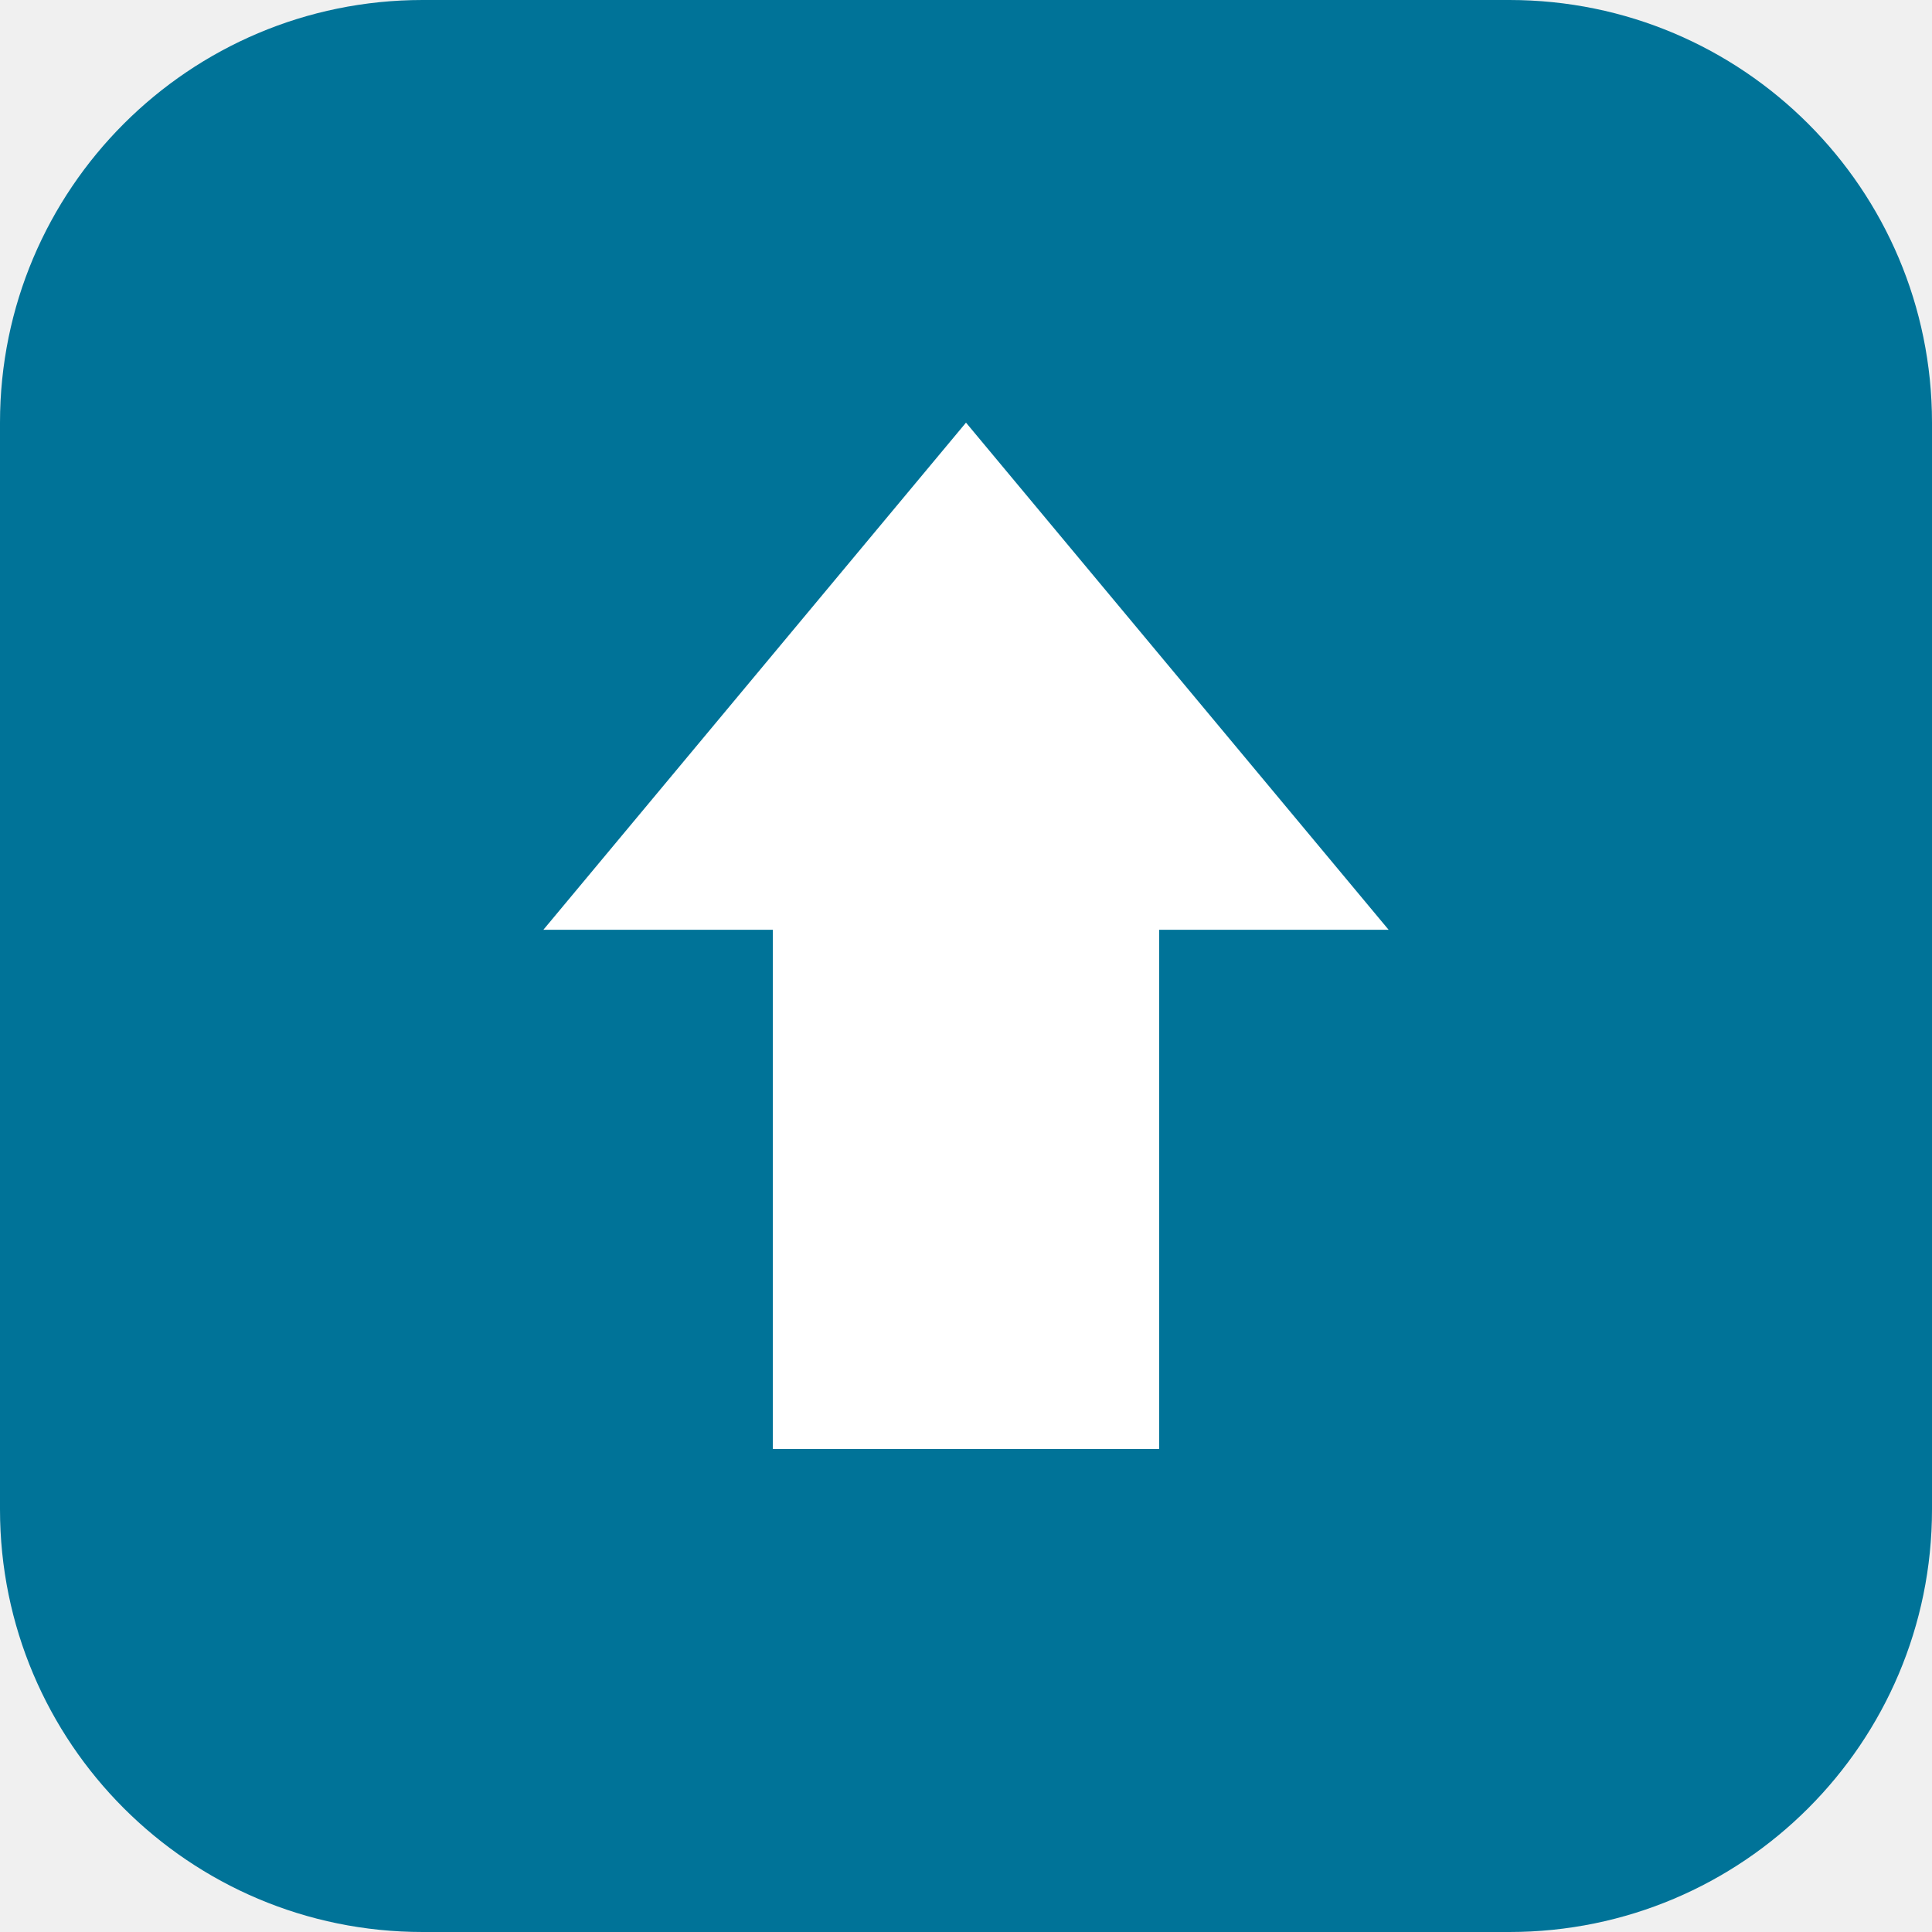
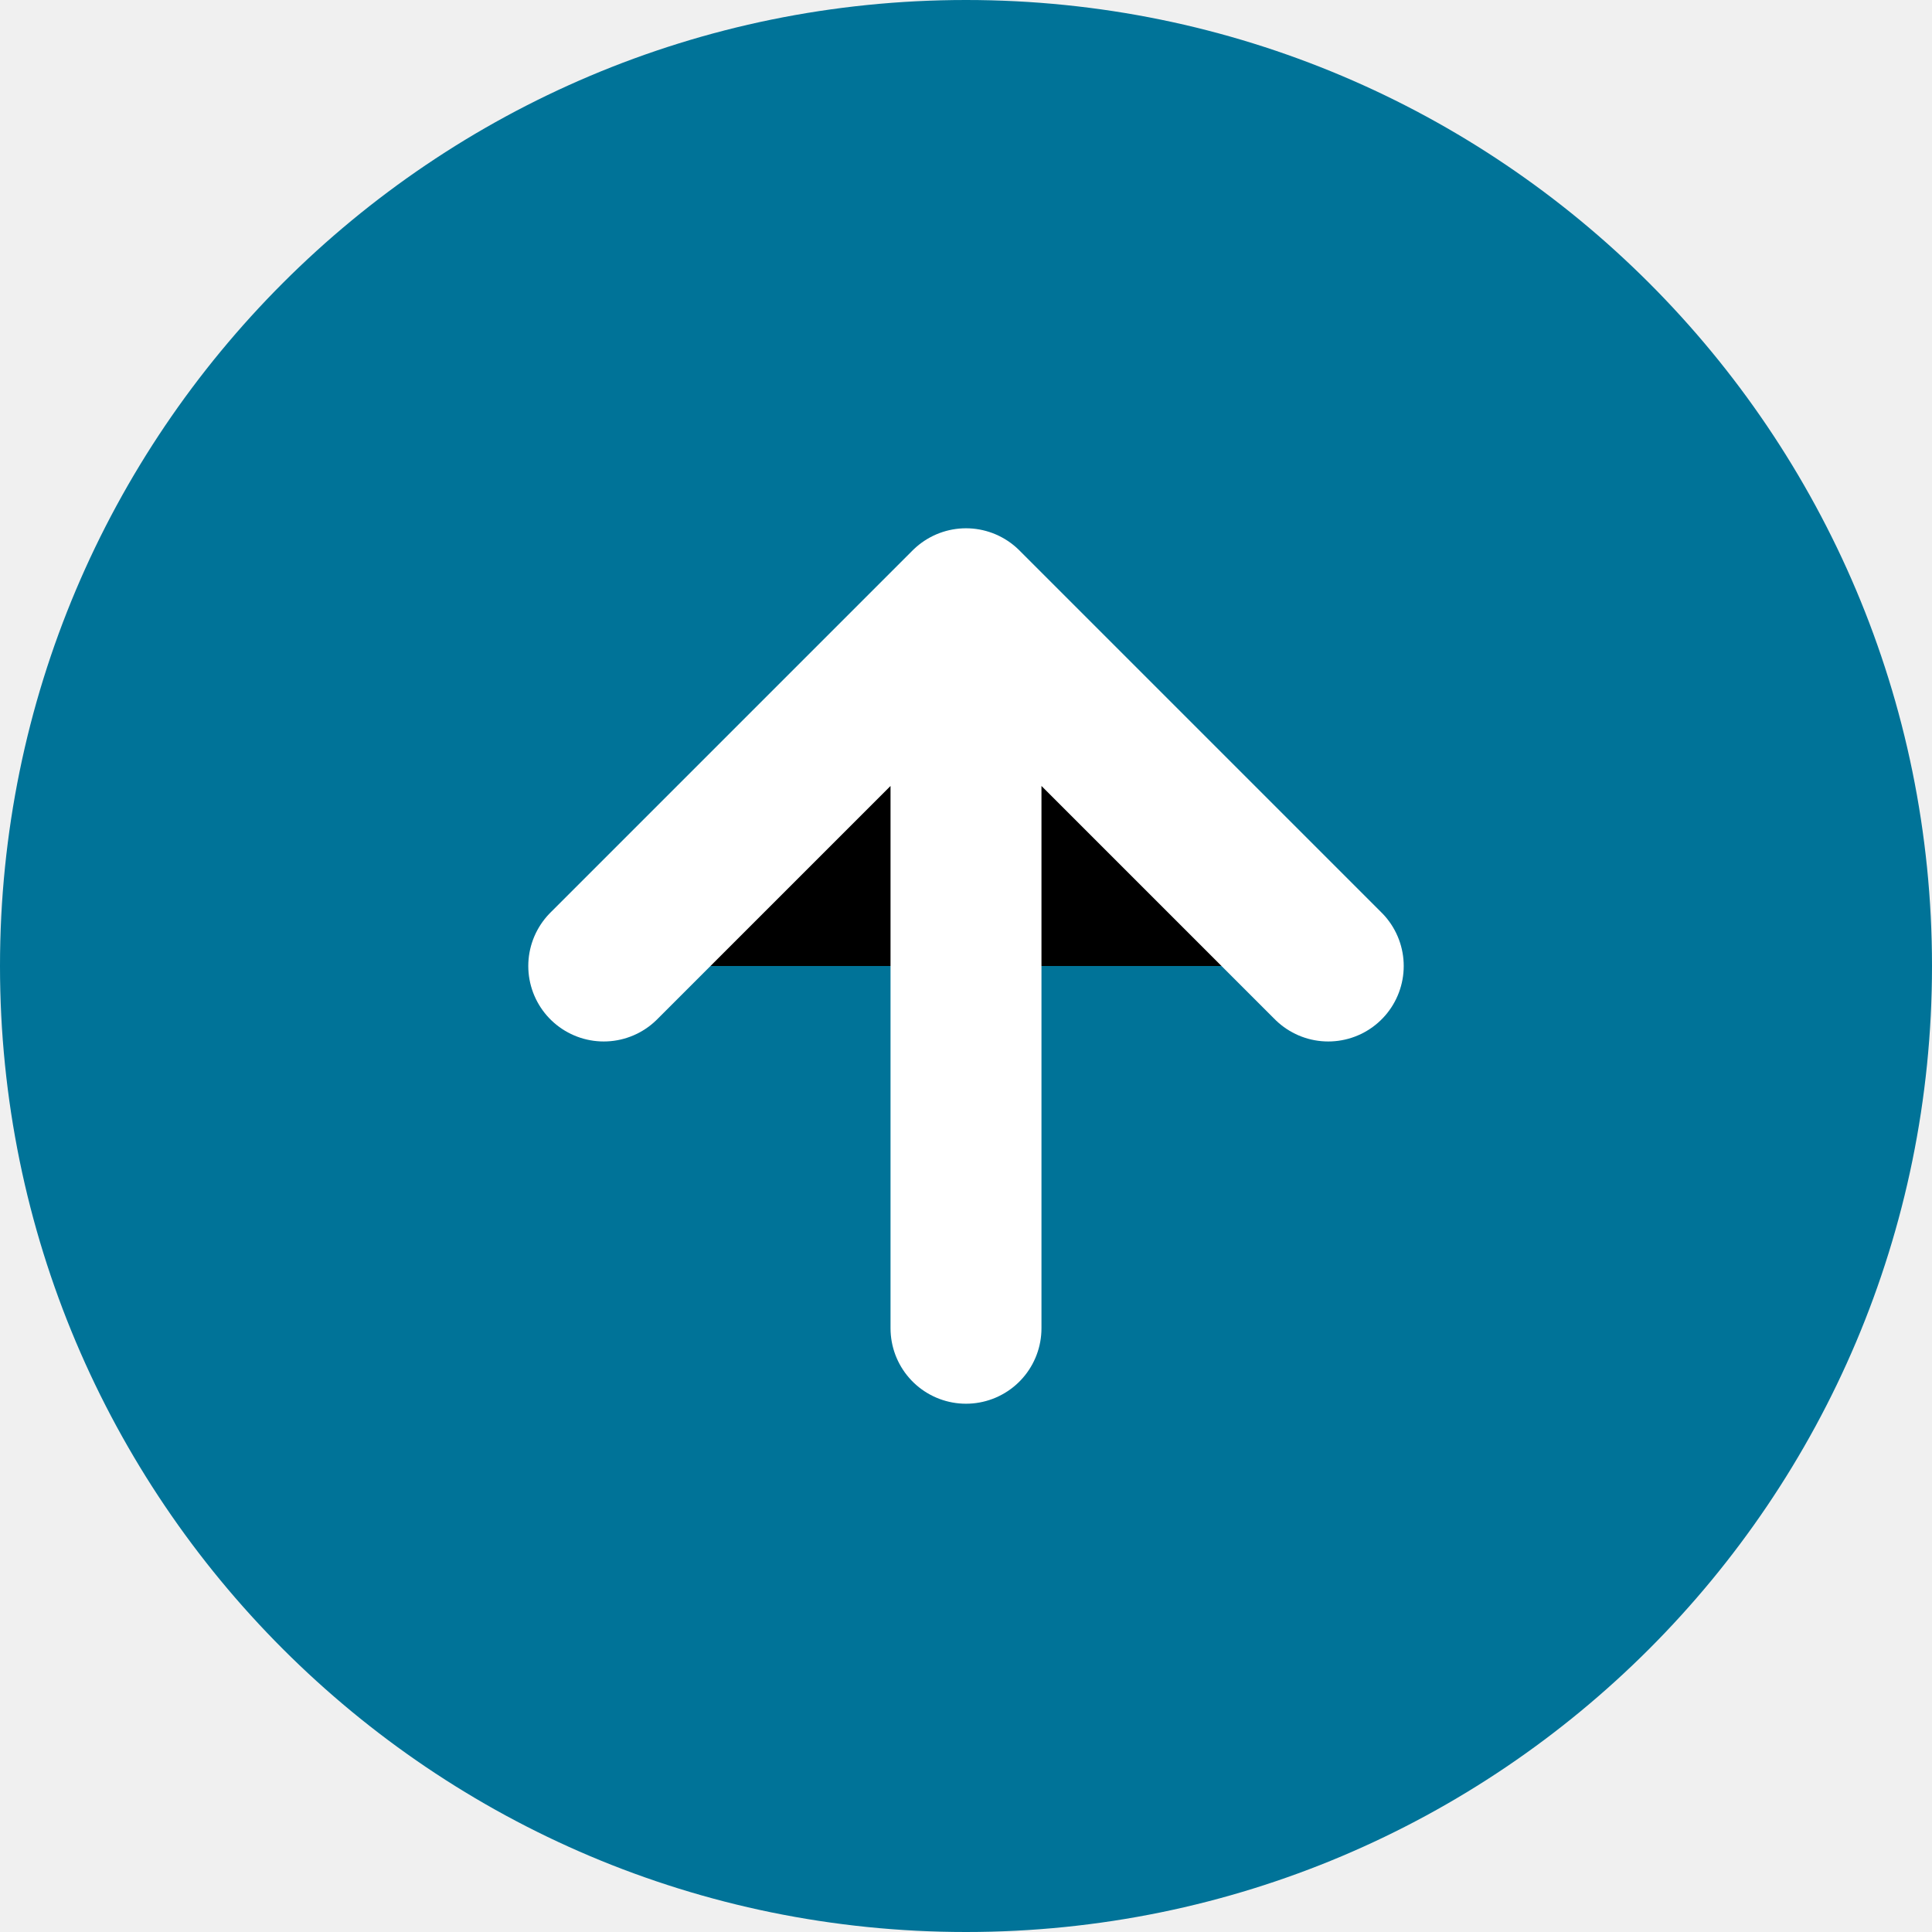
<svg xmlns="http://www.w3.org/2000/svg" viewBox="0 0 32 32">
-   <rect width="32" height="32" rx="7" fill="#007398" />
-   <polygon points="16,7 23,15.4 19.2,15.4 19.2,24 12.8,24 12.8,15.4 9,15.4" fill="#ffffff" />
+   <circle cx="16" cy="16" r="16" fill="#007398" />
+   <path d="M16 22V10M10 16l6-6 6 6" stroke="#ffffff" stroke-width="2.5" stroke-linecap="round" stroke-linejoin="round" />
</svg>
